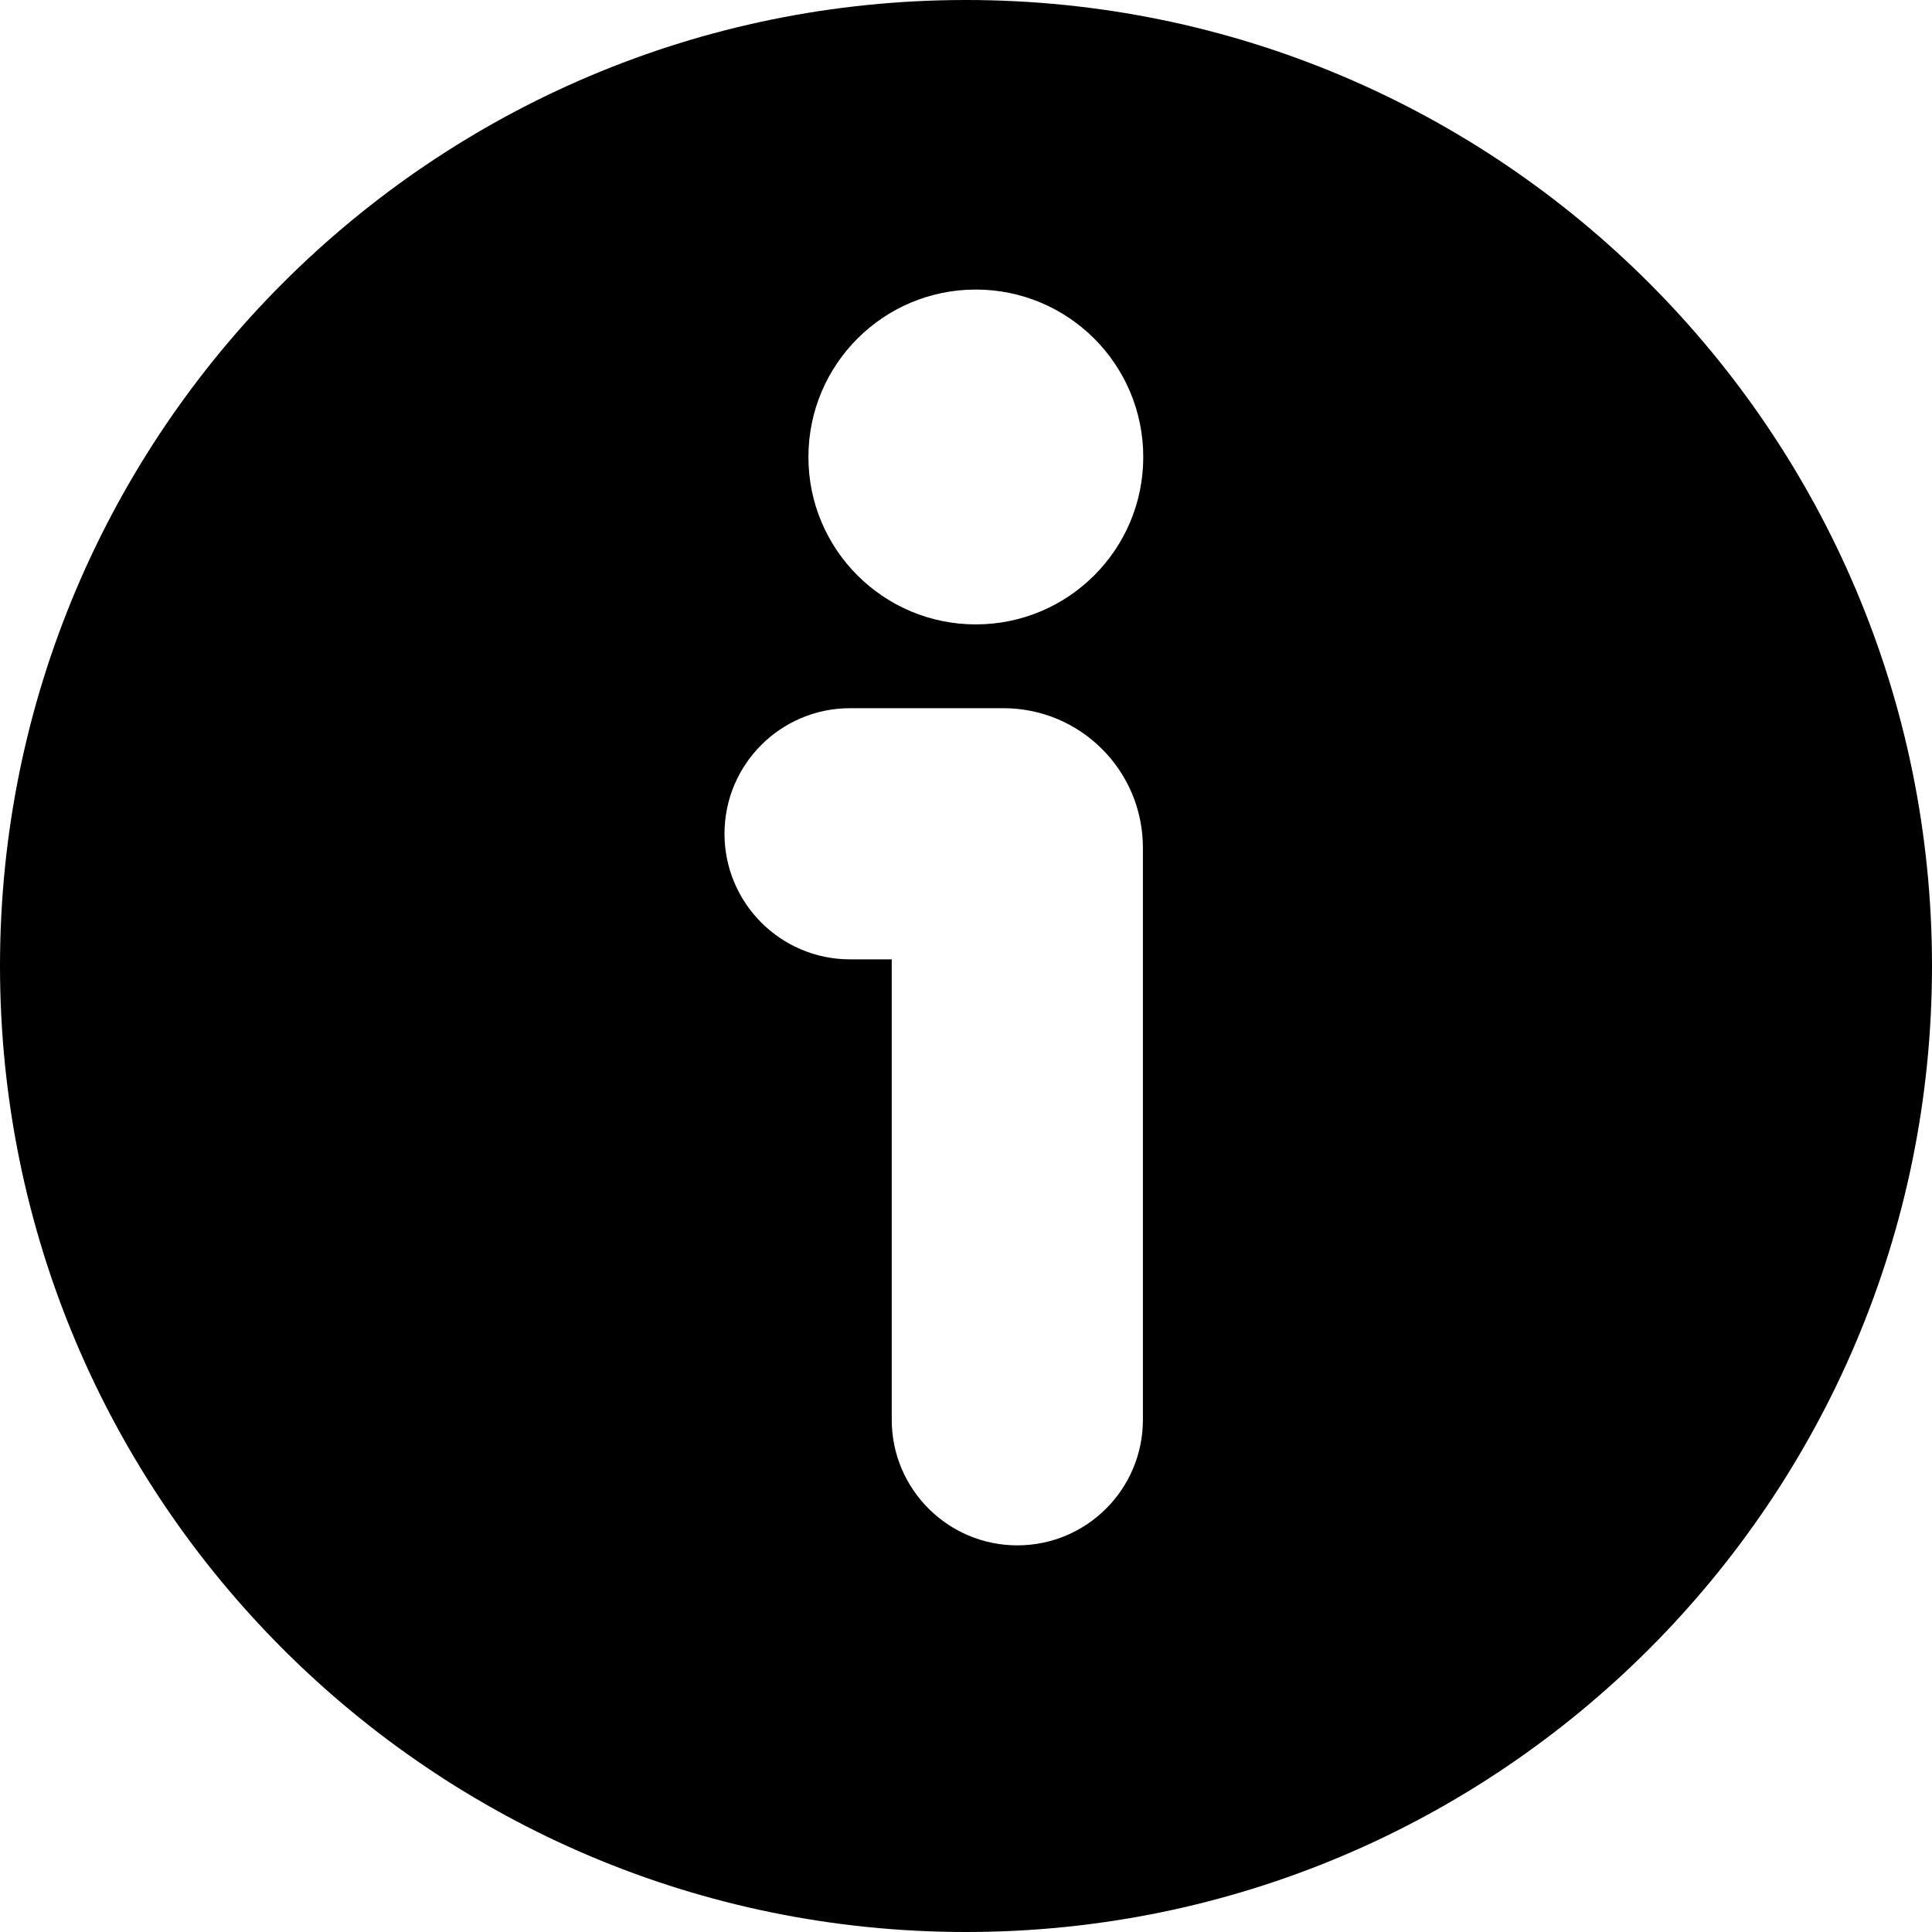
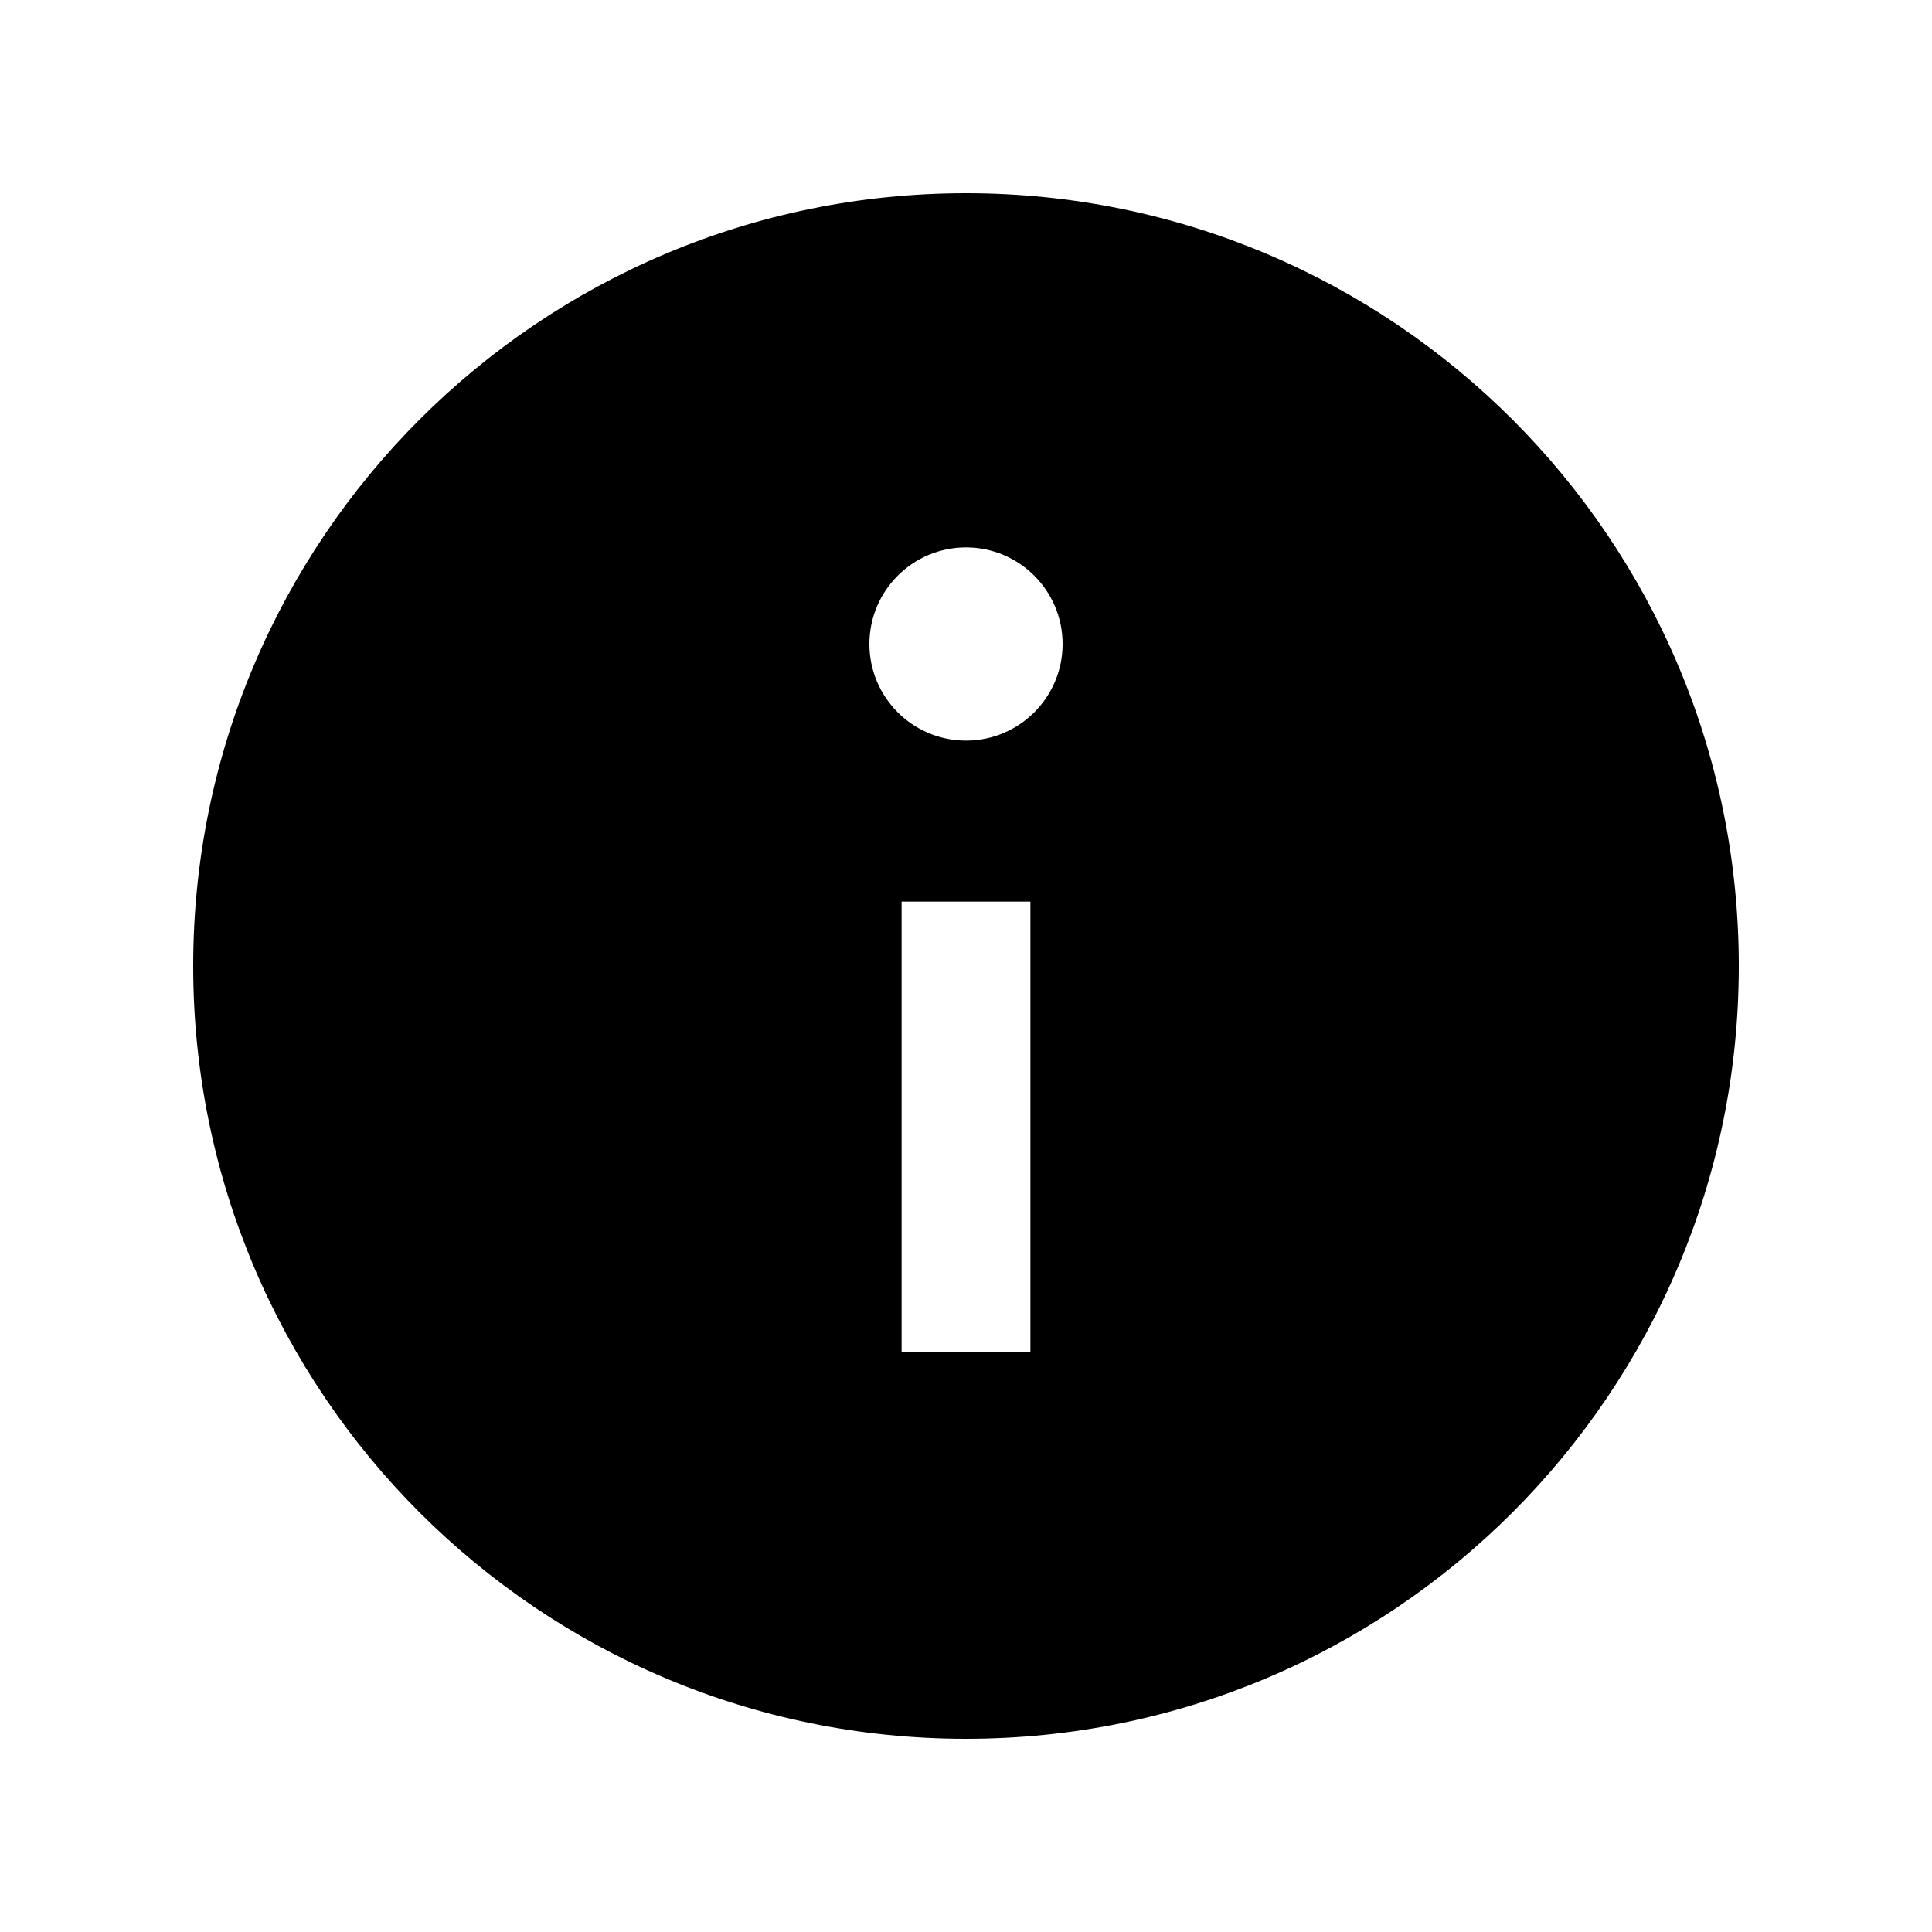
- <svg xmlns="http://www.w3.org/2000/svg" width="16" height="16" viewBox="0 0 16 16">
-   <path fill-rule="evenodd" d="M8 16c4.418 0 8-3.582 8-8s-3.582-8-8-8-8 3.582-8 8 3.582 8 8 8zm.31-10.135H7.04c-.574 0-1.04.465-1.04 1.04 0 .574.466 1.04 1.04 1.04h.345v3.813c0 .574.466 1.04 1.04 1.04.575 0 1.04-.466 1.04-1.04V7.02c0-.638-.517-1.155-1.155-1.155zm-1.615-2.08c0-.766.62-1.387 1.386-1.387.766 0 1.387.62 1.387 1.387 0 .765-.62 1.386-1.387 1.386-.765 0-1.386-.62-1.386-1.386z" clip-rule="evenodd" />
+ <svg xmlns="http://www.w3.org/2000/svg" fill="#000000" viewBox="0 0 30 30" width="30px" height="30px">
+   <path d="M15,3C8.373,3,3,8.373,3,15c0,6.627,5.373,12,12,12s12-5.373,12-12C27,8.373,21.627,3,15,3z M16,21h-2v-7h2V21z M15,11.5 c-0.828,0-1.5-0.672-1.5-1.5s0.672-1.5,1.5-1.5s1.5,0.672,1.5,1.5S15.828,11.5,15,11.5z" />
</svg>
